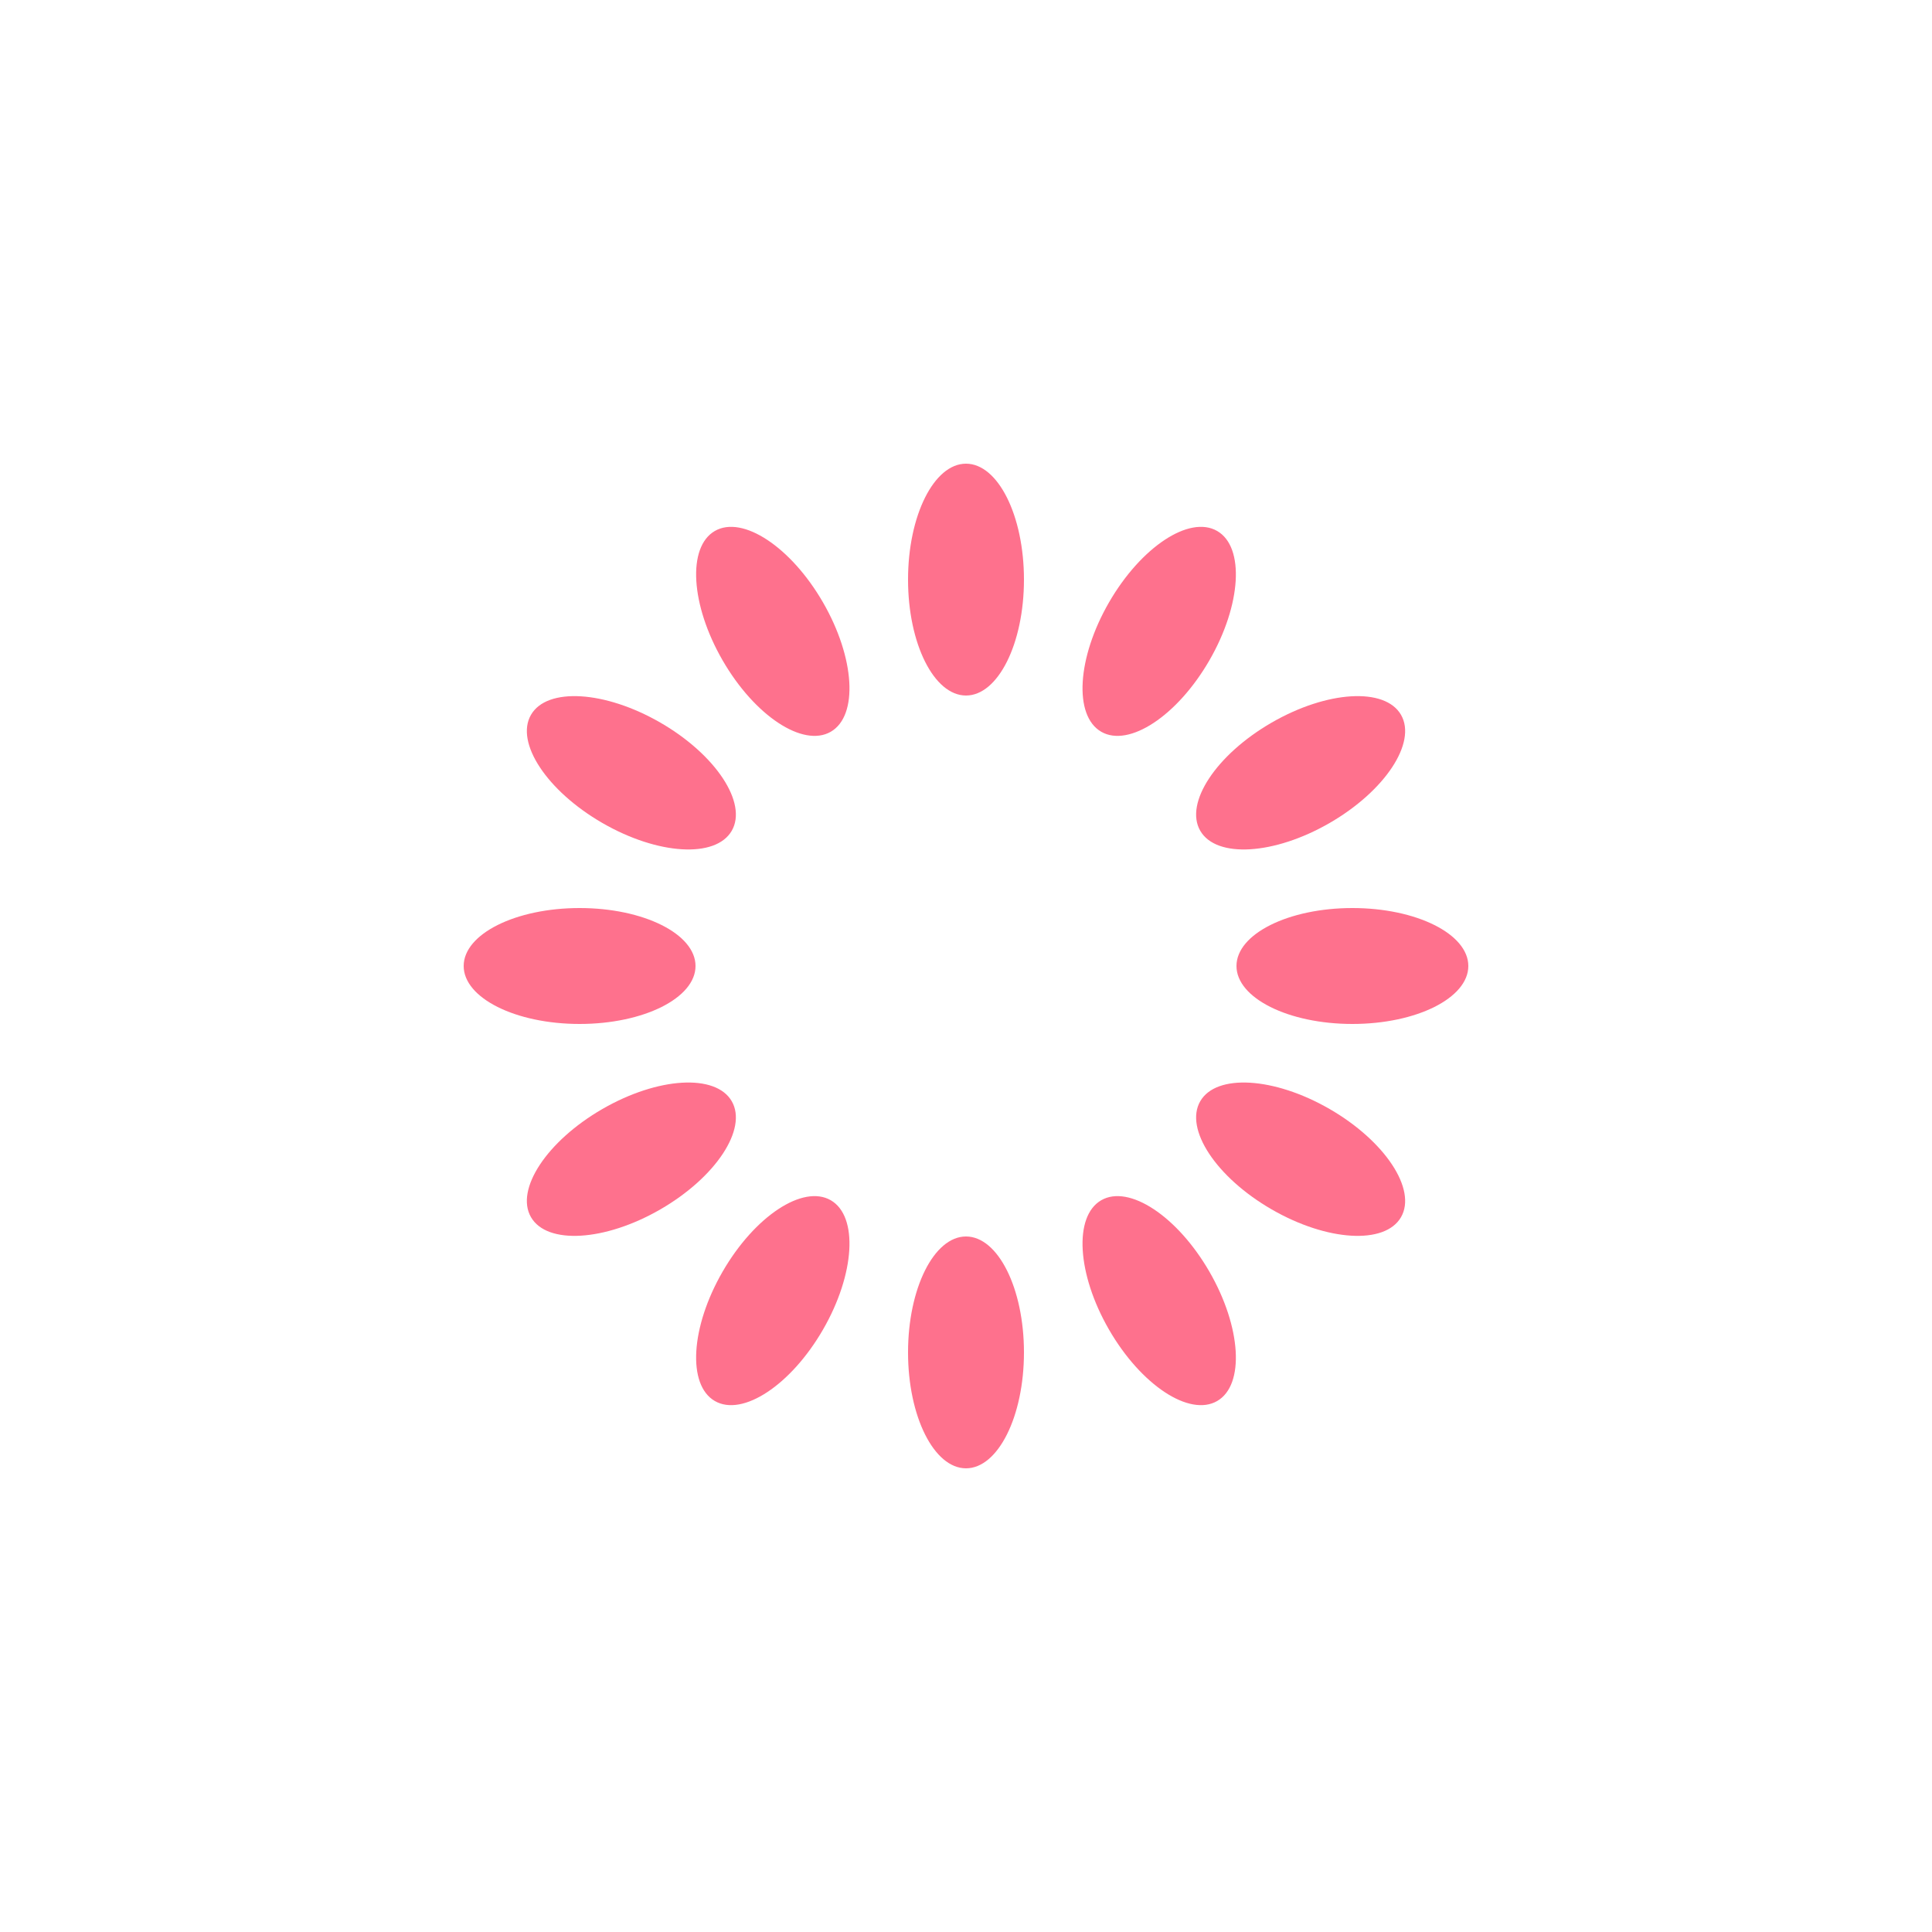
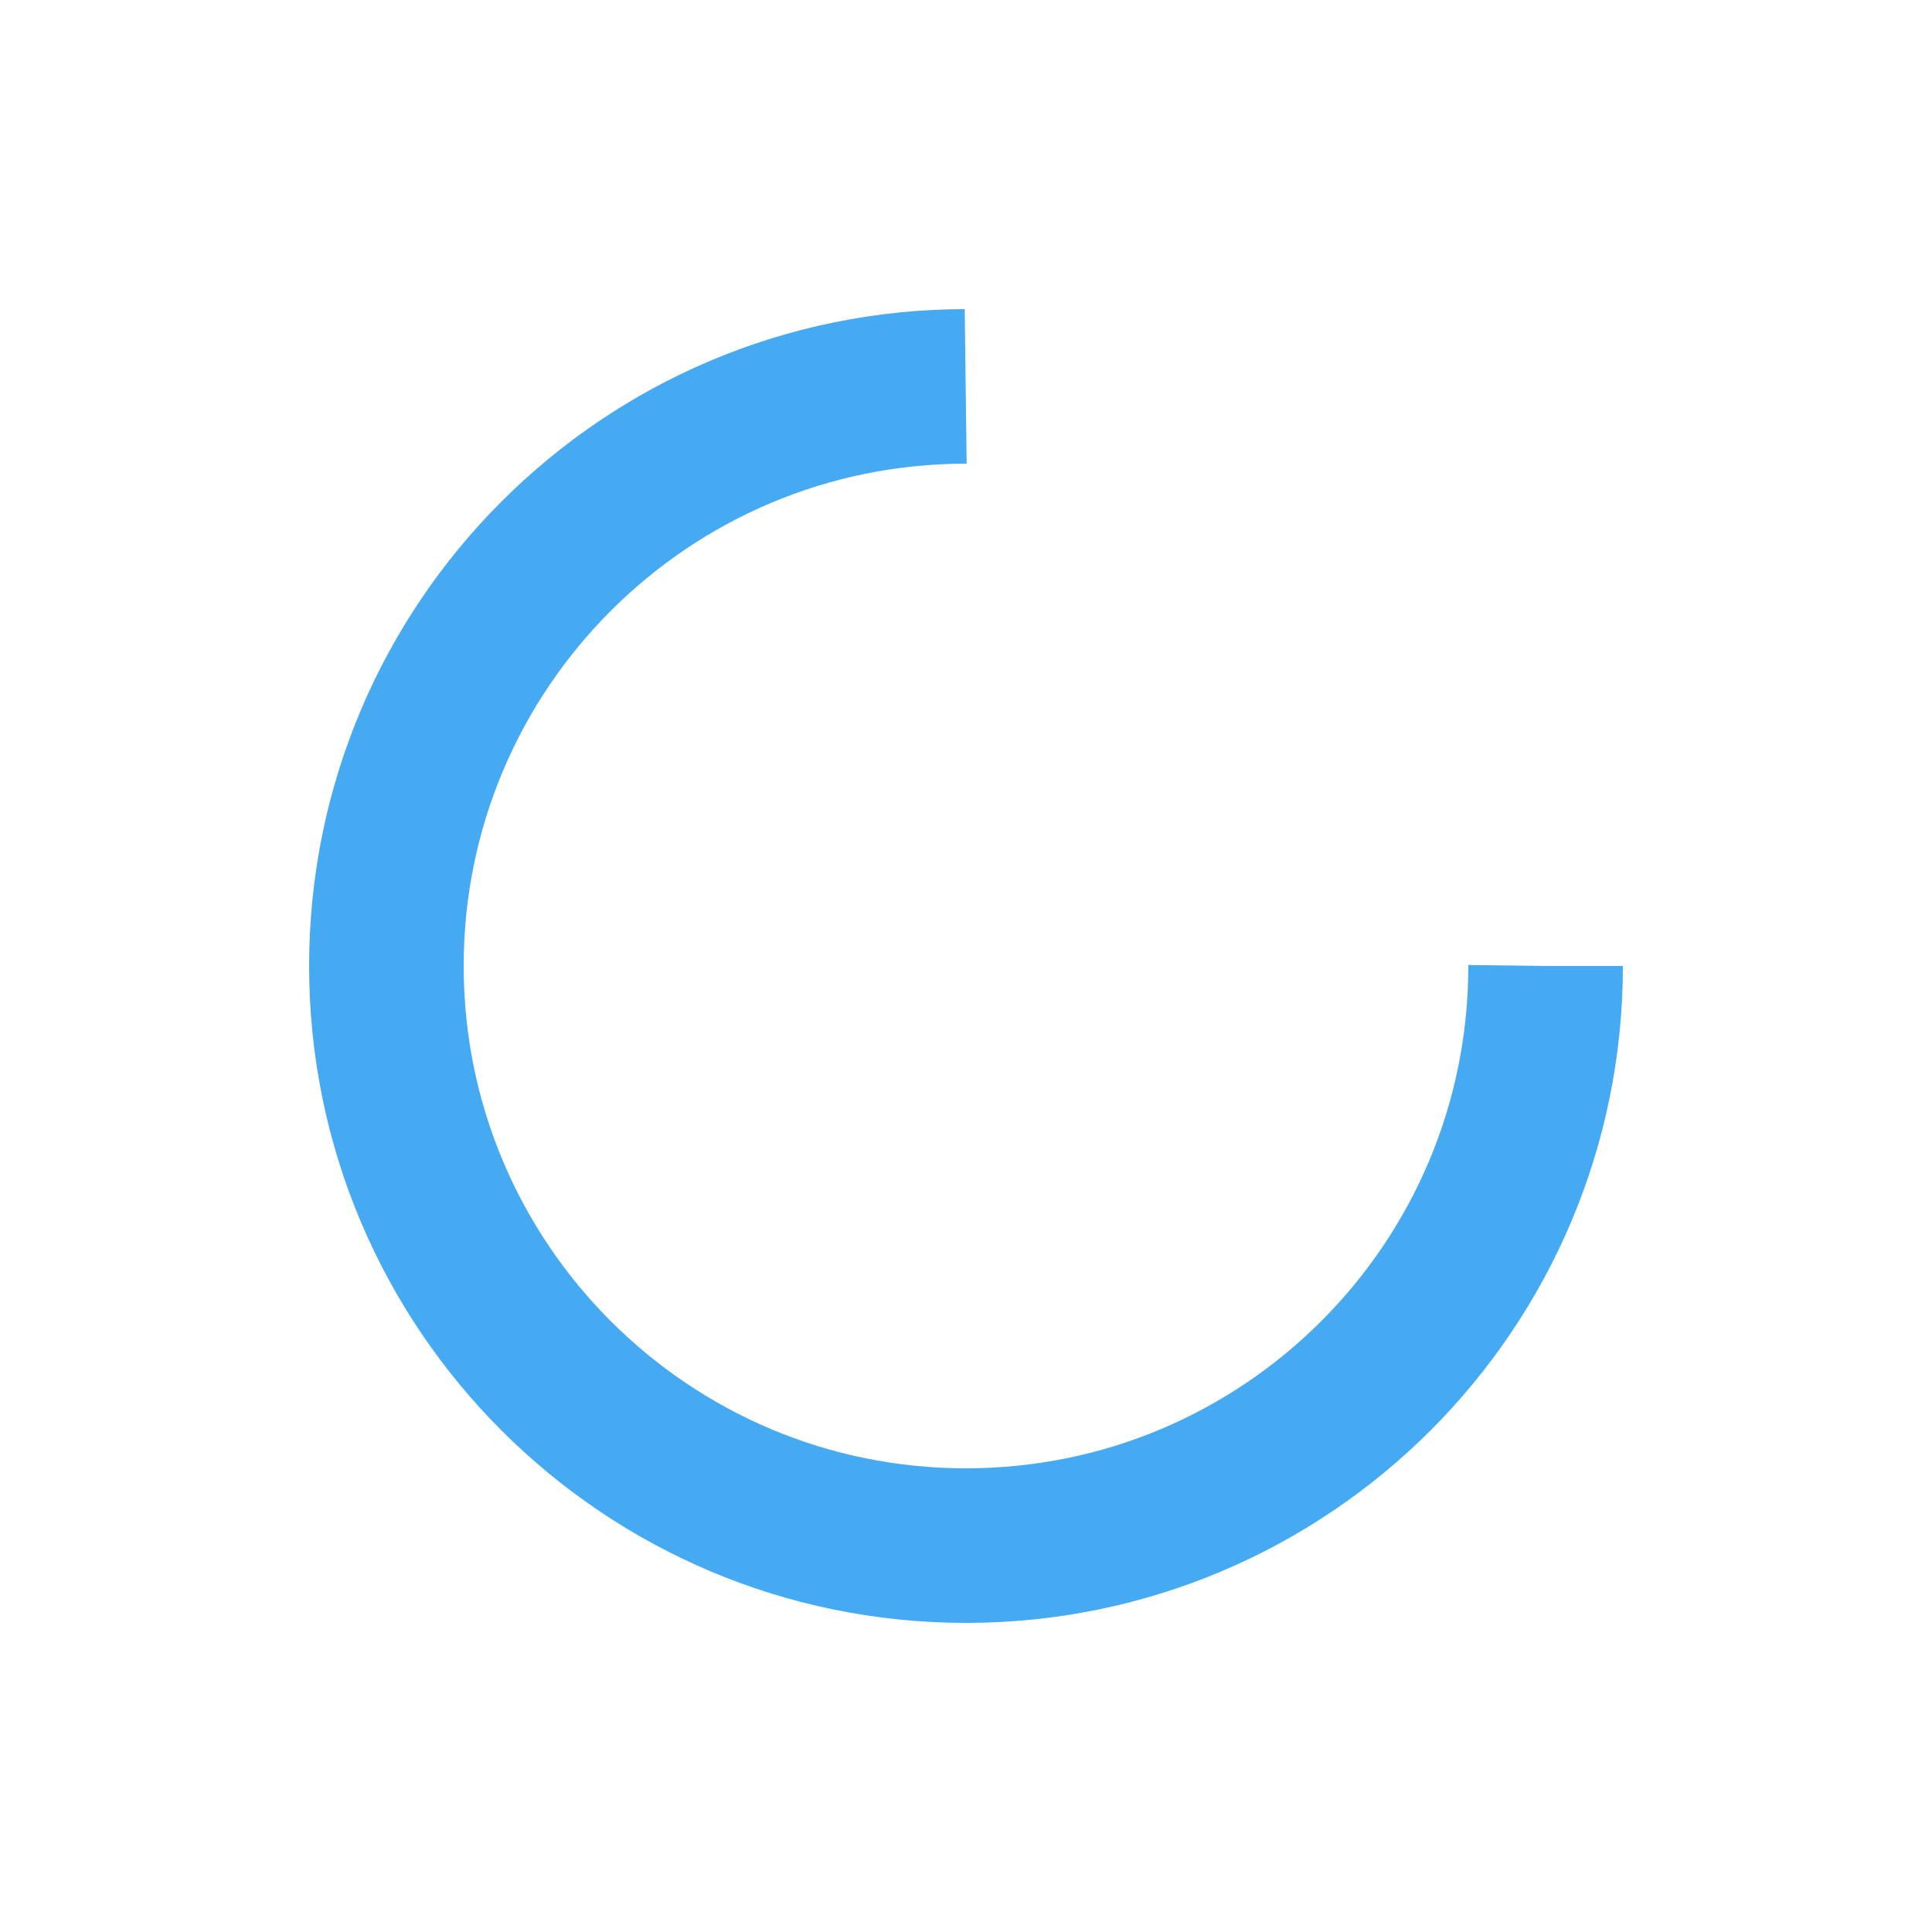
- <svg xmlns="http://www.w3.org/2000/svg" style="margin: auto; background: rgb(255, 255, 255); display: block; shape-rendering: auto;" width="200px" height="200px" viewBox="0 0 100 100" preserveAspectRatio="xMidYMid">
-   <g transform="rotate(0 50 50)">
-     <rect x="47" y="24" rx="3" ry="6" width="6" height="12" fill="#fe718d">
-       <animate attributeName="opacity" values="1;0" keyTimes="0;1" dur="1s" begin="-0.917s" repeatCount="indefinite" />
-     </rect>
-   </g>
-   <g transform="rotate(30 50 50)">
-     <rect x="47" y="24" rx="3" ry="6" width="6" height="12" fill="#fe718d">
-       <animate attributeName="opacity" values="1;0" keyTimes="0;1" dur="1s" begin="-0.833s" repeatCount="indefinite" />
-     </rect>
-   </g>
-   <g transform="rotate(60 50 50)">
-     <rect x="47" y="24" rx="3" ry="6" width="6" height="12" fill="#fe718d">
-       <animate attributeName="opacity" values="1;0" keyTimes="0;1" dur="1s" begin="-0.75s" repeatCount="indefinite" />
-     </rect>
-   </g>
-   <g transform="rotate(90 50 50)">
-     <rect x="47" y="24" rx="3" ry="6" width="6" height="12" fill="#fe718d">
-       <animate attributeName="opacity" values="1;0" keyTimes="0;1" dur="1s" begin="-0.667s" repeatCount="indefinite" />
-     </rect>
-   </g>
-   <g transform="rotate(120 50 50)">
-     <rect x="47" y="24" rx="3" ry="6" width="6" height="12" fill="#fe718d">
-       <animate attributeName="opacity" values="1;0" keyTimes="0;1" dur="1s" begin="-0.583s" repeatCount="indefinite" />
-     </rect>
-   </g>
-   <g transform="rotate(150 50 50)">
-     <rect x="47" y="24" rx="3" ry="6" width="6" height="12" fill="#fe718d">
-       <animate attributeName="opacity" values="1;0" keyTimes="0;1" dur="1s" begin="-0.5s" repeatCount="indefinite" />
-     </rect>
-   </g>
-   <g transform="rotate(180 50 50)">
-     <rect x="47" y="24" rx="3" ry="6" width="6" height="12" fill="#fe718d">
-       <animate attributeName="opacity" values="1;0" keyTimes="0;1" dur="1s" begin="-0.417s" repeatCount="indefinite" />
-     </rect>
-   </g>
-   <g transform="rotate(210 50 50)">
-     <rect x="47" y="24" rx="3" ry="6" width="6" height="12" fill="#fe718d">
-       <animate attributeName="opacity" values="1;0" keyTimes="0;1" dur="1s" begin="-0.333s" repeatCount="indefinite" />
-     </rect>
-   </g>
-   <g transform="rotate(240 50 50)">
-     <rect x="47" y="24" rx="3" ry="6" width="6" height="12" fill="#fe718d">
-       <animate attributeName="opacity" values="1;0" keyTimes="0;1" dur="1s" begin="-0.25s" repeatCount="indefinite" />
-     </rect>
-   </g>
-   <g transform="rotate(270 50 50)">
-     <rect x="47" y="24" rx="3" ry="6" width="6" height="12" fill="#fe718d">
-       <animate attributeName="opacity" values="1;0" keyTimes="0;1" dur="1s" begin="-0.167s" repeatCount="indefinite" />
-     </rect>
-   </g>
-   <g transform="rotate(300 50 50)">
-     <rect x="47" y="24" rx="3" ry="6" width="6" height="12" fill="#fe718d">
-       <animate attributeName="opacity" values="1;0" keyTimes="0;1" dur="1s" begin="-0.083s" repeatCount="indefinite" />
-     </rect>
-   </g>
-   <g transform="rotate(330 50 50)">
-     <rect x="47" y="24" rx="3" ry="6" width="6" height="12" fill="#fe718d">
-       <animate attributeName="opacity" values="1;0" keyTimes="0;1" dur="1s" begin="0s" repeatCount="indefinite" />
-     </rect>
-   </g>
+ <svg xmlns="http://www.w3.org/2000/svg" style="margin: auto; background: rgb(255, 255, 255); display: block; shape-rendering: auto;" width="88px" height="88px" viewBox="0 0 100 100" preserveAspectRatio="xMidYMid">
+   <circle cx="50" cy="50" fill="none" stroke="#45aaf2" stroke-width="8" r="30" stroke-dasharray="141.372 49.124">
+     <animateTransform attributeName="transform" type="rotate" repeatCount="indefinite" dur="1s" values="0 50 50;360 50 50" keyTimes="0;1" />
+   </circle>
</svg>
